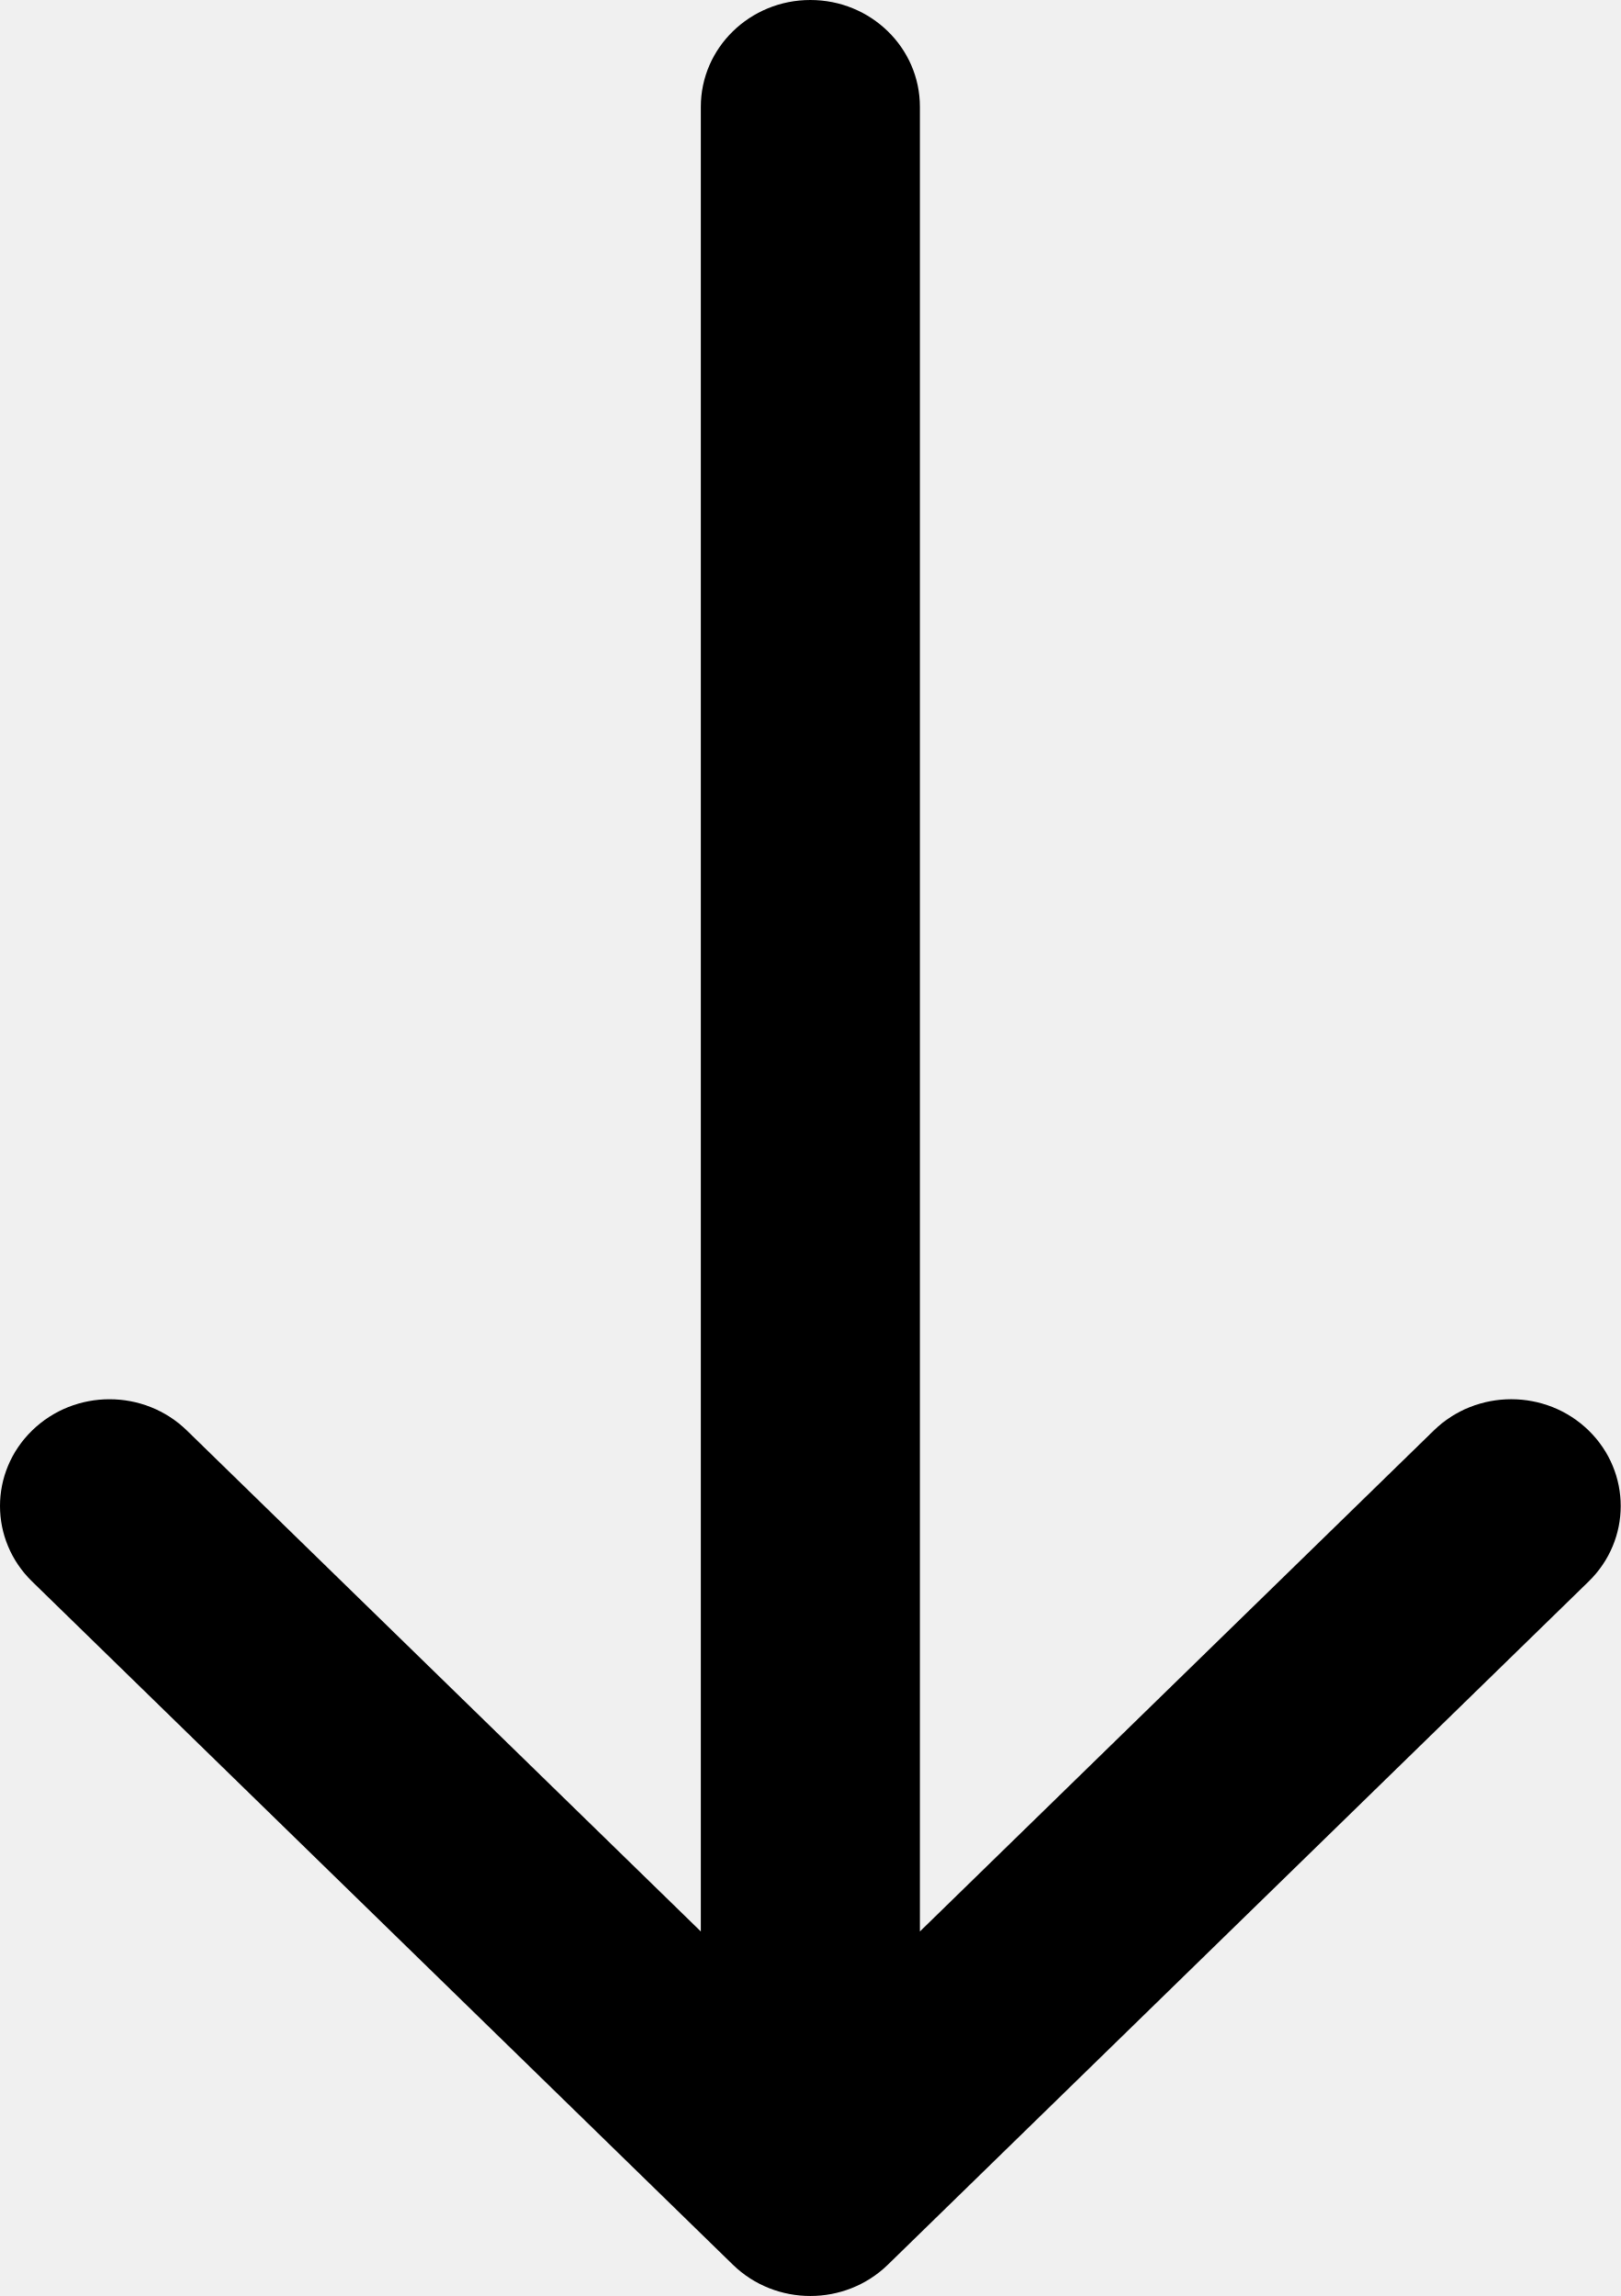
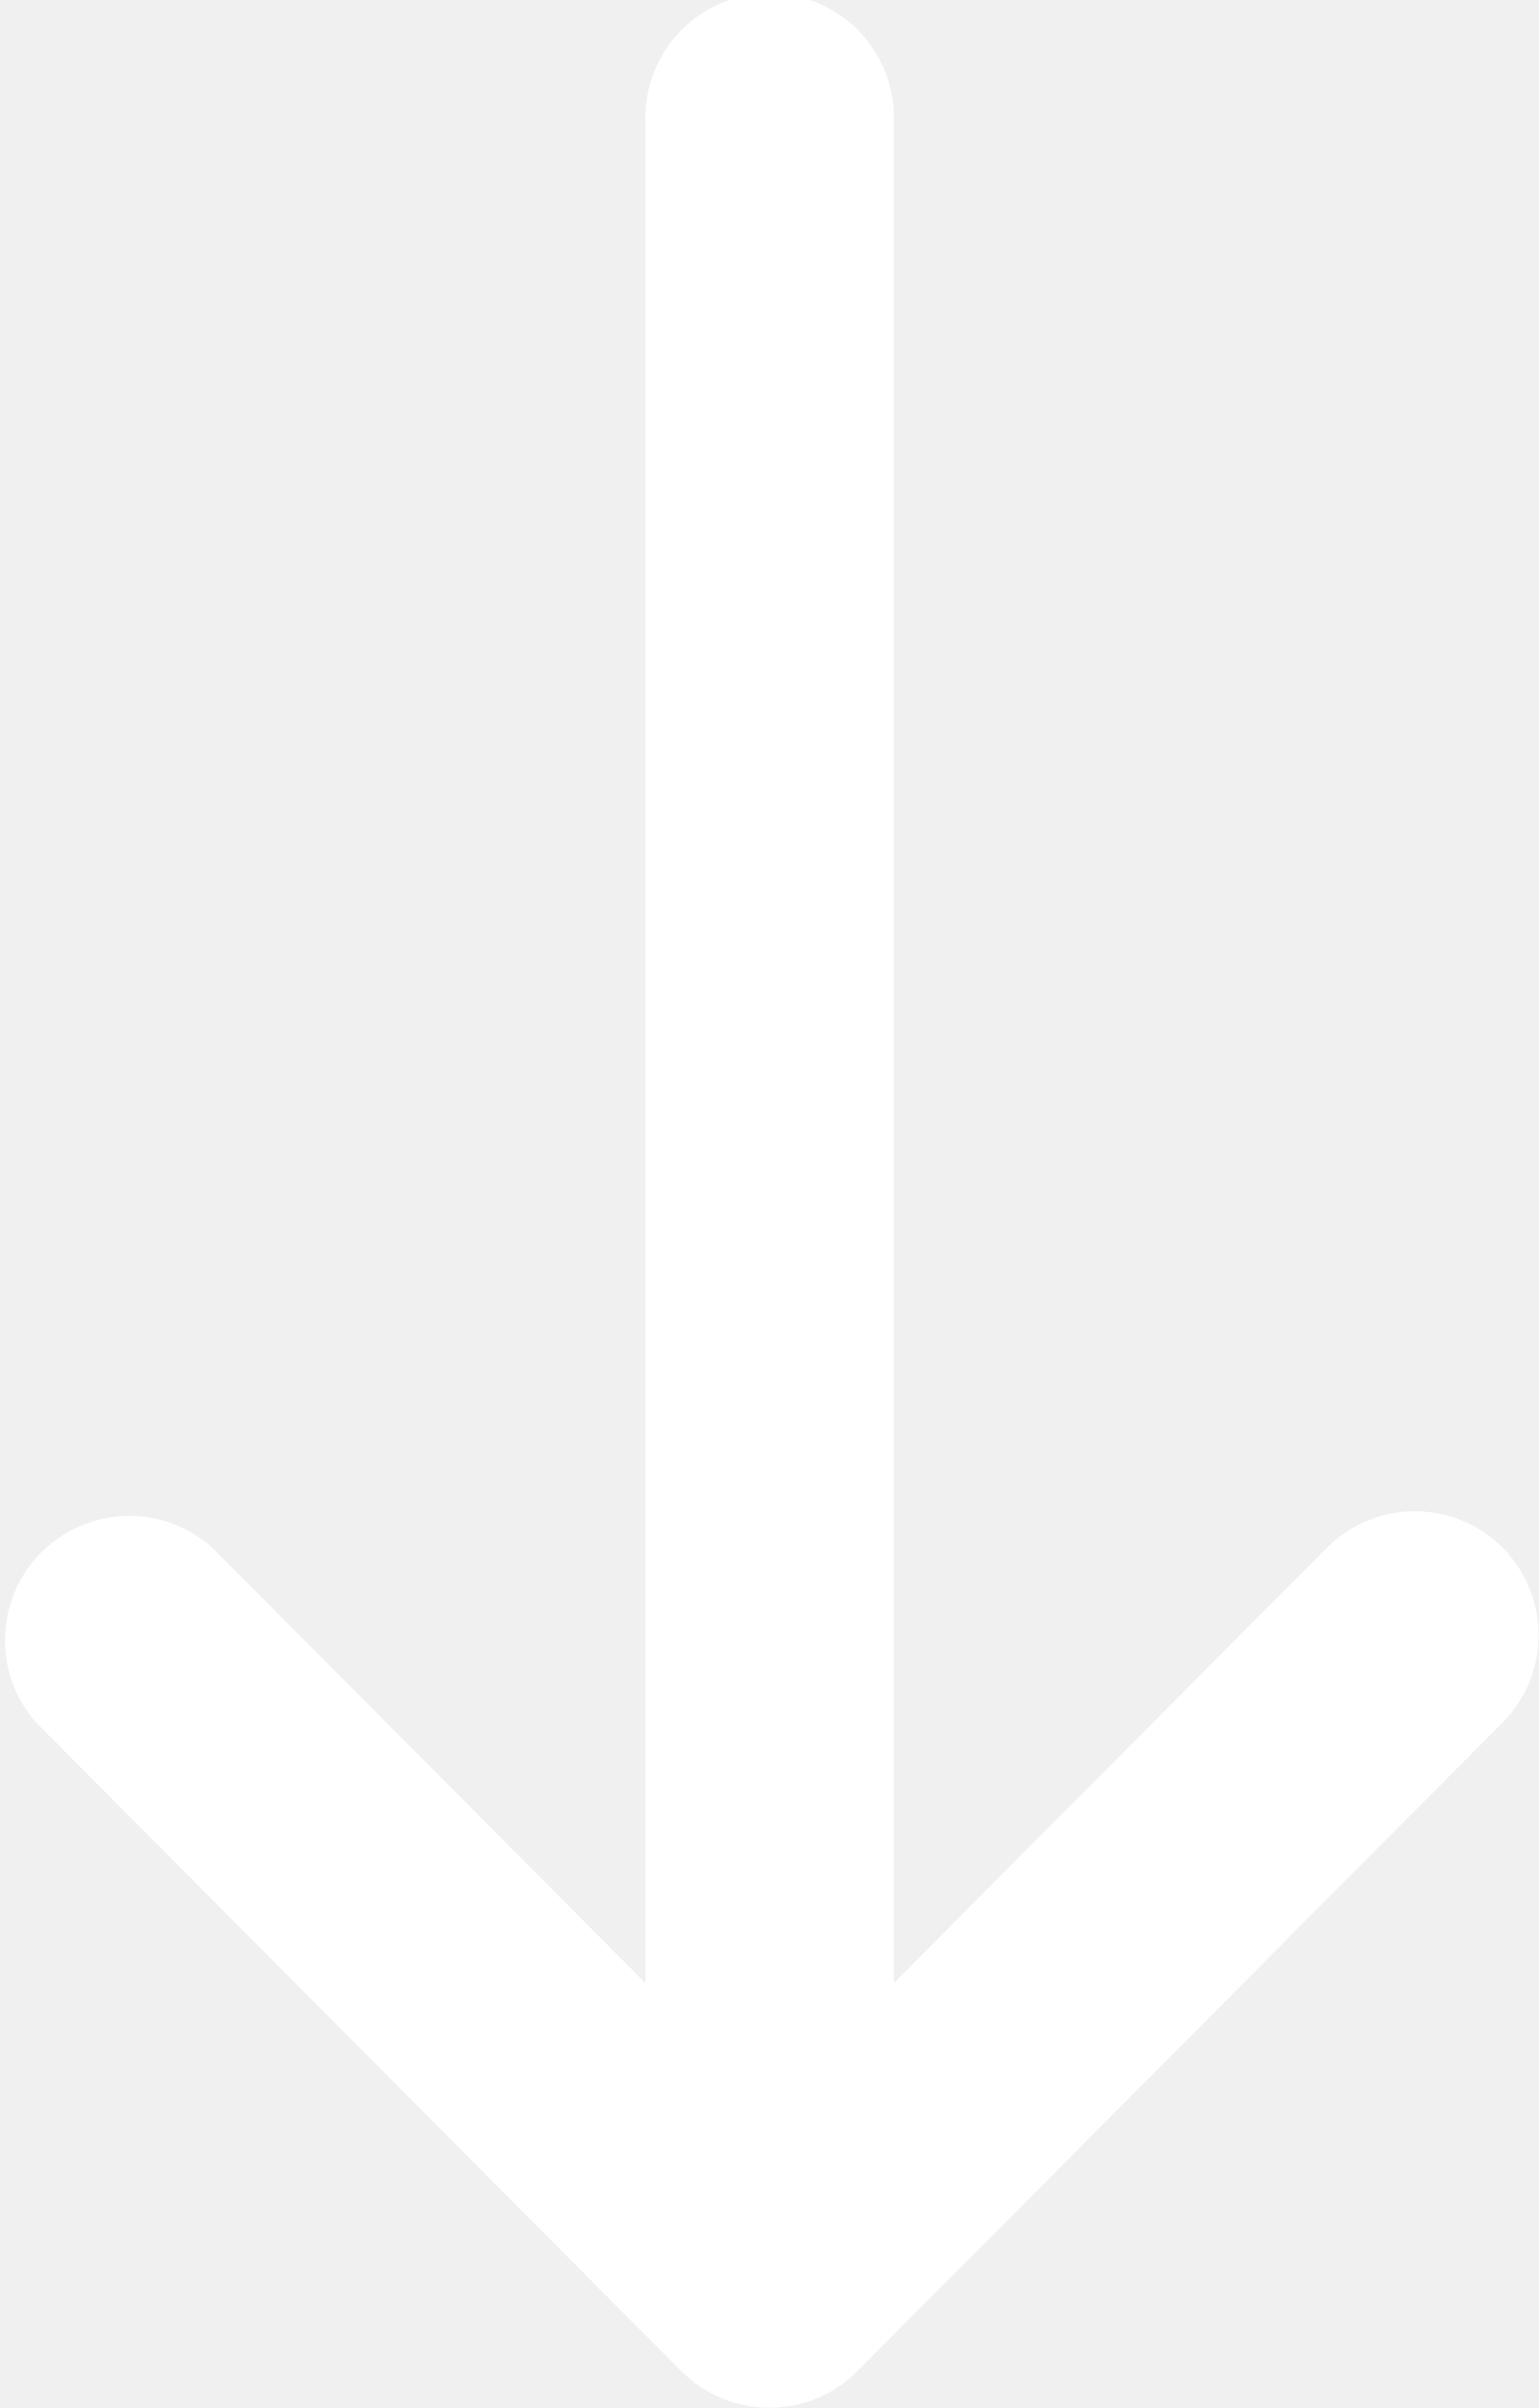
- <svg xmlns="http://www.w3.org/2000/svg" width="24px" height="34px" viewBox="0 0 24 34" version="1.1">
-   <g id="Page-1" stroke="none" stroke-width="1" fill="#000000" fill-rule="evenodd">
-     <g id="Homepage-2-(D)" transform="translate(-707, -843)" fill="#FFFFFF" fill-rule="nonzero">
-       <g id="002-arrow-pointing-to-right" transform="translate(702, 848)">
-         <path fill="#000000" d="M33.537,10.853 L23.419,0.475 C22.802,-0.158 21.801,-0.158 21.183,0.475 C20.566,1.108 20.566,2.135 21.183,2.768 L28.602,10.378 L1.581,10.378 C0.708,10.378 0,11.104 0,12 C0,12.895 0.708,13.622 1.581,13.622 L28.602,13.622 L21.184,21.232 C20.566,21.865 20.566,22.892 21.184,23.525 C21.492,23.841 21.897,24 22.301,24 C22.706,24 23.111,23.841 23.419,23.525 L33.537,13.147 C34.154,12.513 34.154,11.487 33.537,10.853 Z" id="Shape" transform="translate(17, 12) rotate(90) translate(-17, -12) " />
-       </g>
+ <svg xmlns="http://www.w3.org/2000/svg" width="26" height="40.677" viewBox="0 0 26 40.677">
+   <defs>
+     <style>.a{fill:#fff;}</style>
+   </defs>
+   <g transform="translate(-132 -13)">
+     <g transform="translate(132)">
+       <path class="a" d="M157.382,39.139a2.1,2.1,0,0,0-2.965.007L147.1,46.5V15.1a2.1,2.1,0,1,0-4.194,0V46.5l-7.32-7.356a2.1,2.1,0,0,0-2.972,2.958l10.9,10.956,0,0a2.1,2.1,0,0,0,2.968,0l0,0,10.9-10.956A2.1,2.1,0,0,0,157.382,39.139Z" transform="translate(-132)" />
    </g>
  </g>
</svg>
